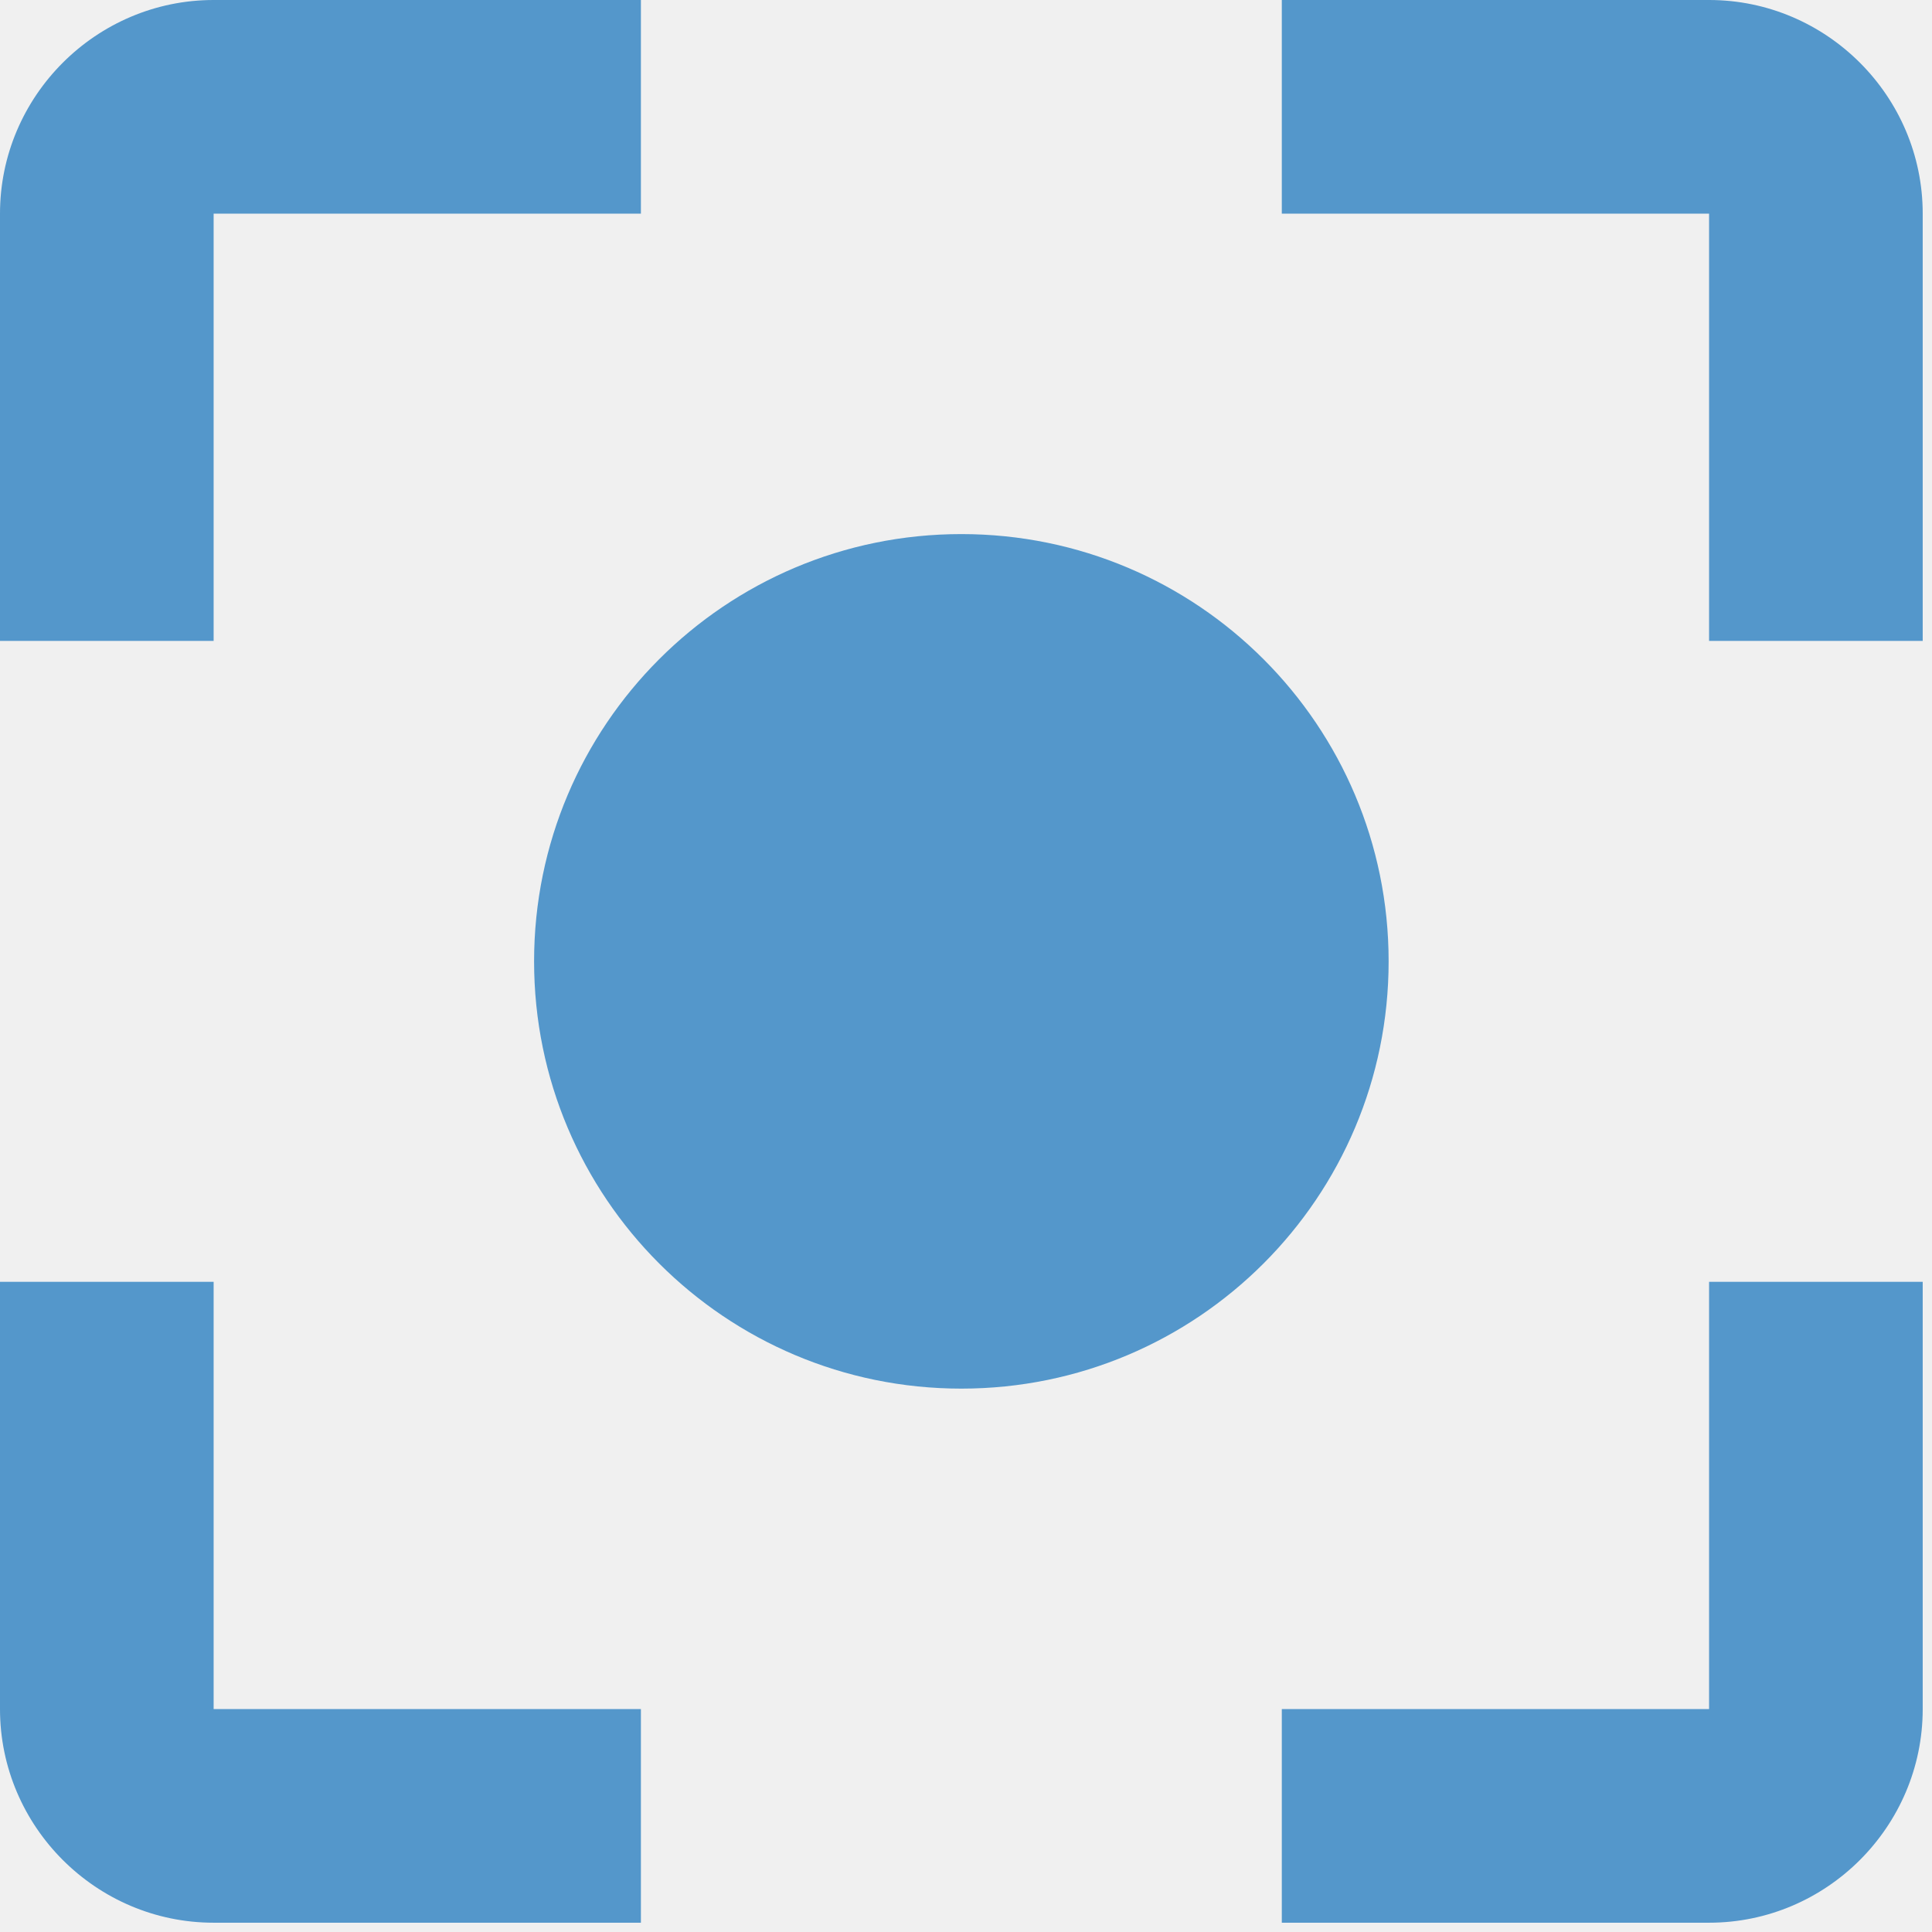
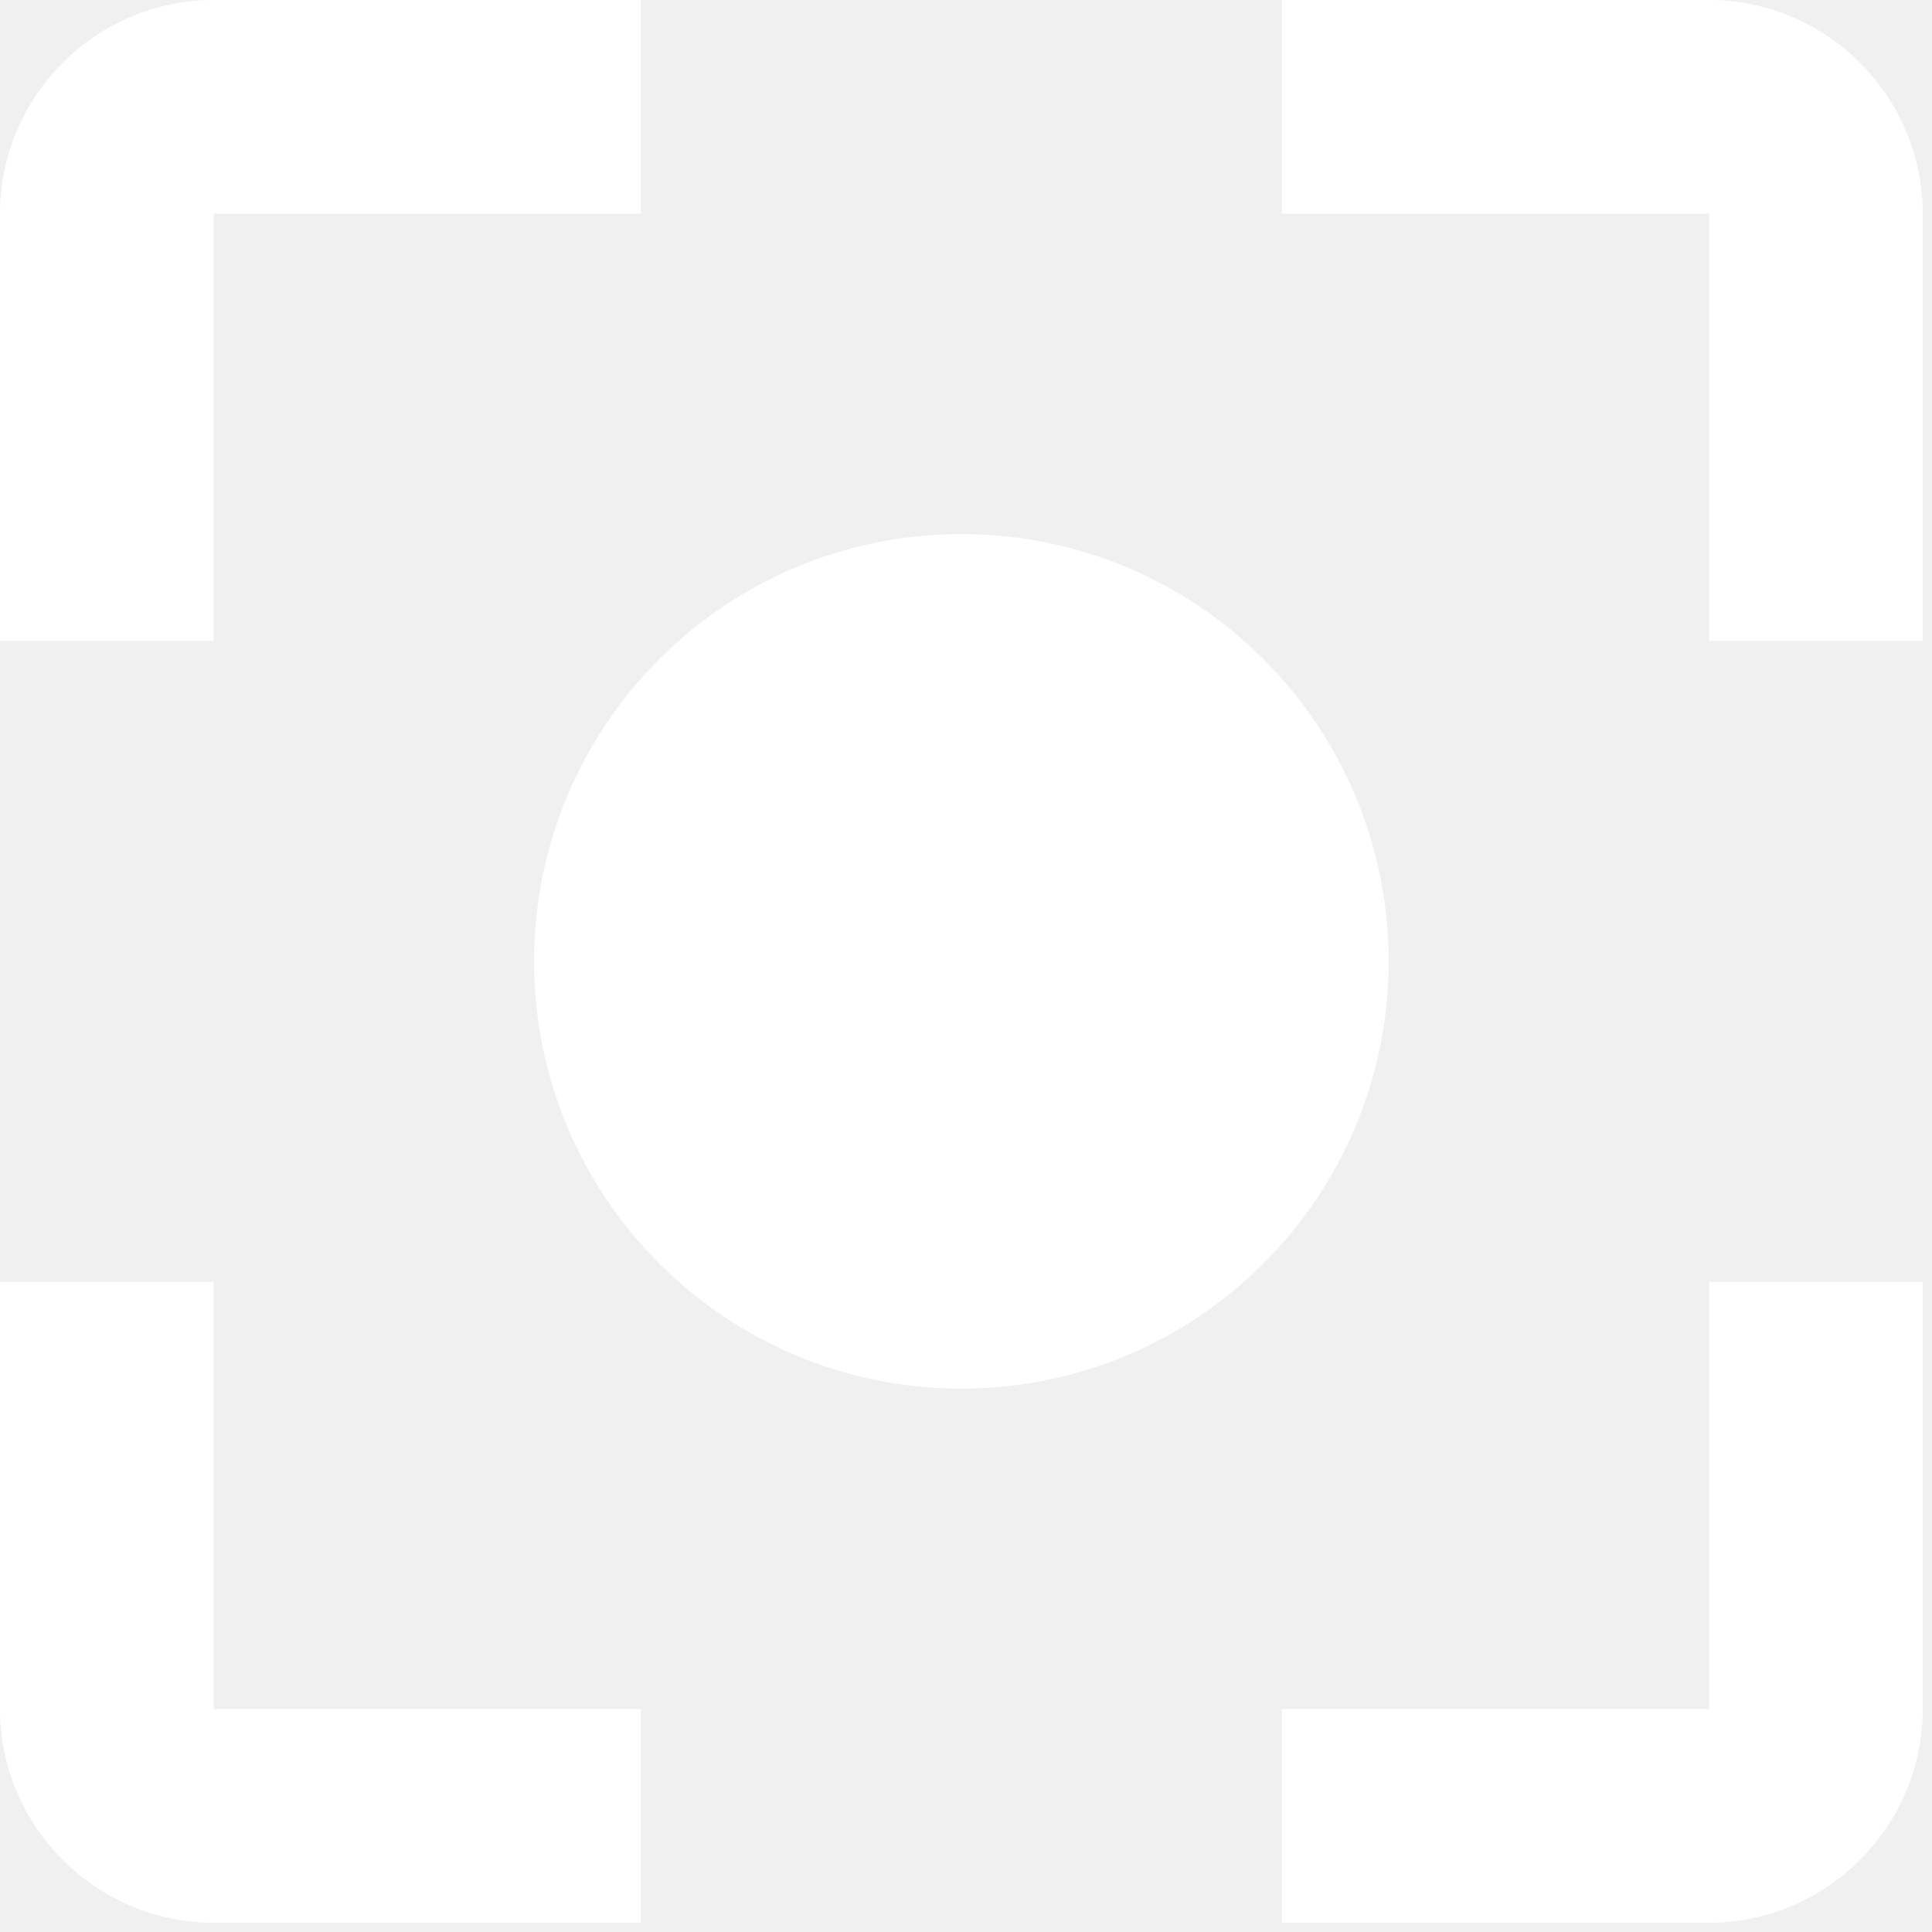
<svg xmlns="http://www.w3.org/2000/svg" width="104" height="104" viewBox="0 0 104 104" fill="none">
-   <path d="M51.75 28.75C39.042 28.75 28.75 39.042 28.75 51.75C28.75 64.457 39.042 74.75 51.75 74.75C64.457 74.75 74.75 64.457 74.75 51.75C74.75 39.042 64.457 28.75 51.75 28.75ZM11.5 69H0V92C0 98.325 5.175 103.5 11.5 103.5H34.5V92H11.5V69ZM11.5 11.5H34.5V0H11.5C5.175 0 0 5.175 0 11.5V34.5H11.5V11.5ZM92 0H69V11.5H92V34.5H103.5V11.5C103.5 5.175 98.325 0 92 0ZM92 92H69V103.5H92C98.325 103.5 103.5 98.325 103.5 92V69H92V92Z" fill="#5497CB" />
+   <path d="M51.75 28.75C39.042 28.75 28.75 39.042 28.75 51.75C28.75 64.457 39.042 74.75 51.75 74.75C64.457 74.75 74.75 64.457 74.75 51.75C74.75 39.042 64.457 28.75 51.75 28.75ZM11.5 69H0V92C0 98.325 5.175 103.5 11.5 103.5H34.5V92H11.5V69ZM11.5 11.5H34.5V0H11.5C5.175 0 0 5.175 0 11.5V34.5H11.5V11.5ZM92 0H69V11.5H92V34.5H103.5V11.5C103.5 5.175 98.325 0 92 0ZM92 92H69V103.5H92C98.325 103.5 103.5 98.325 103.5 92V69H92V92Z" fill="#ffffff" />
</svg>
